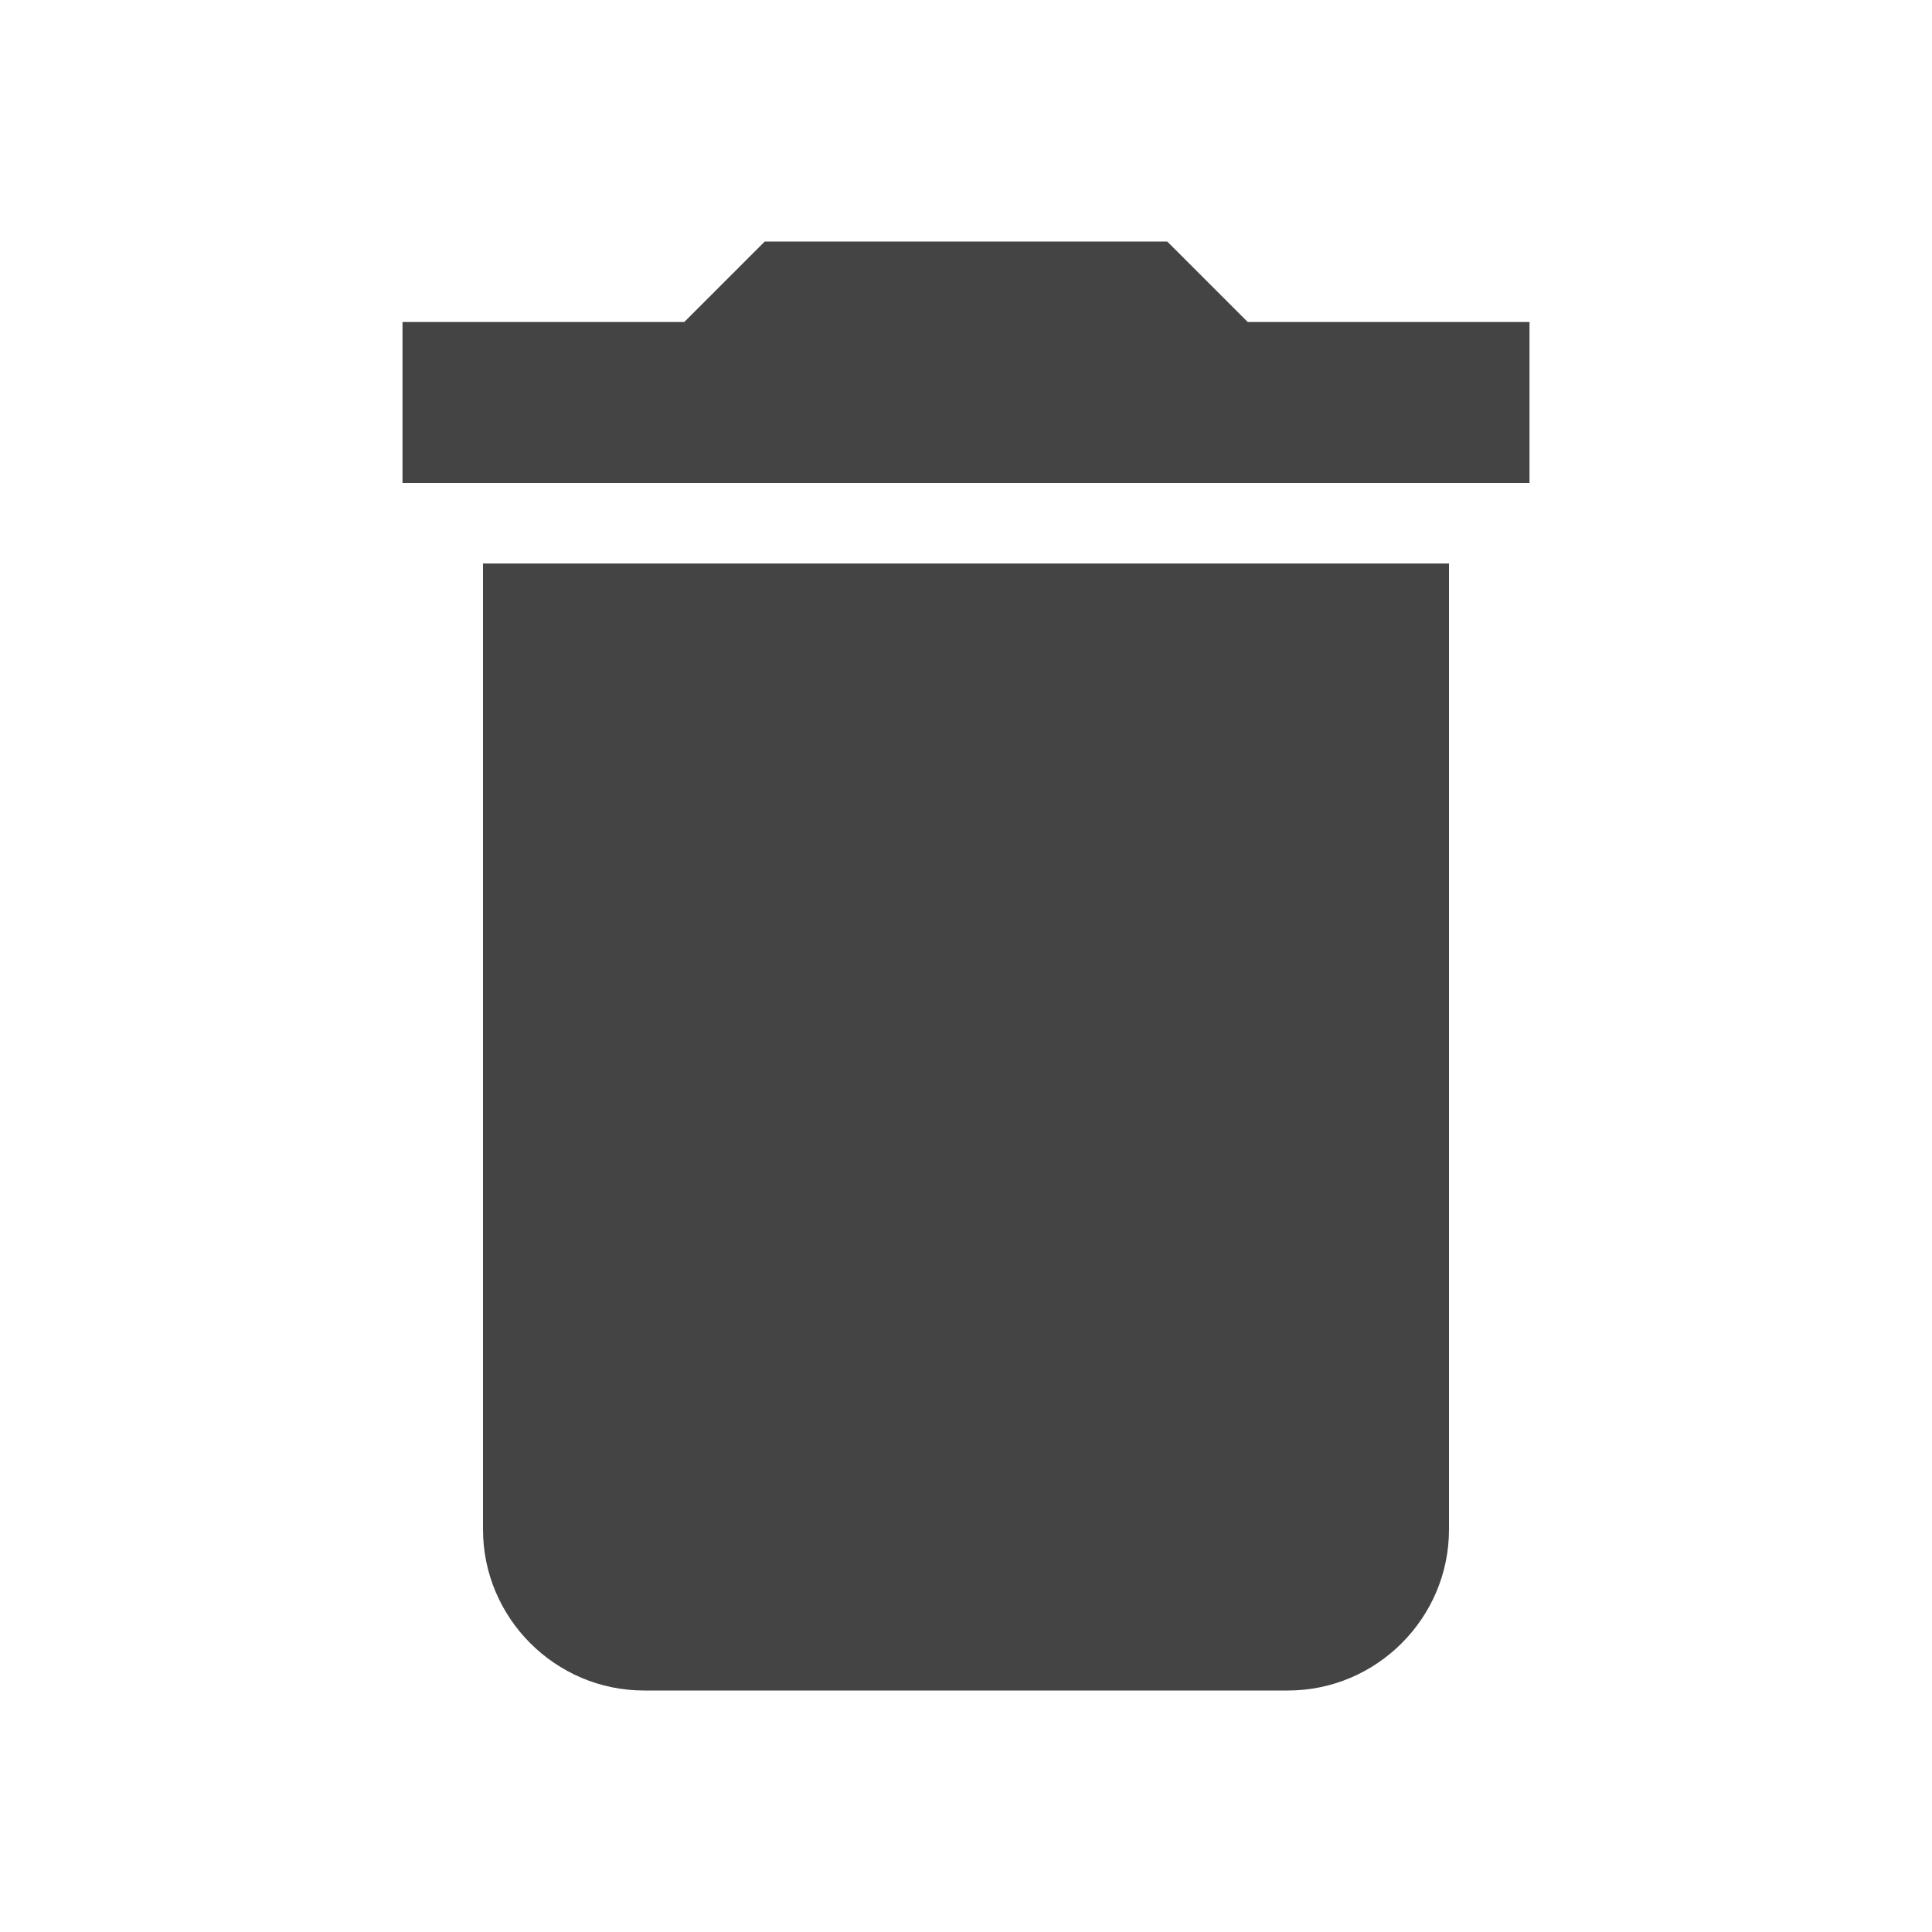
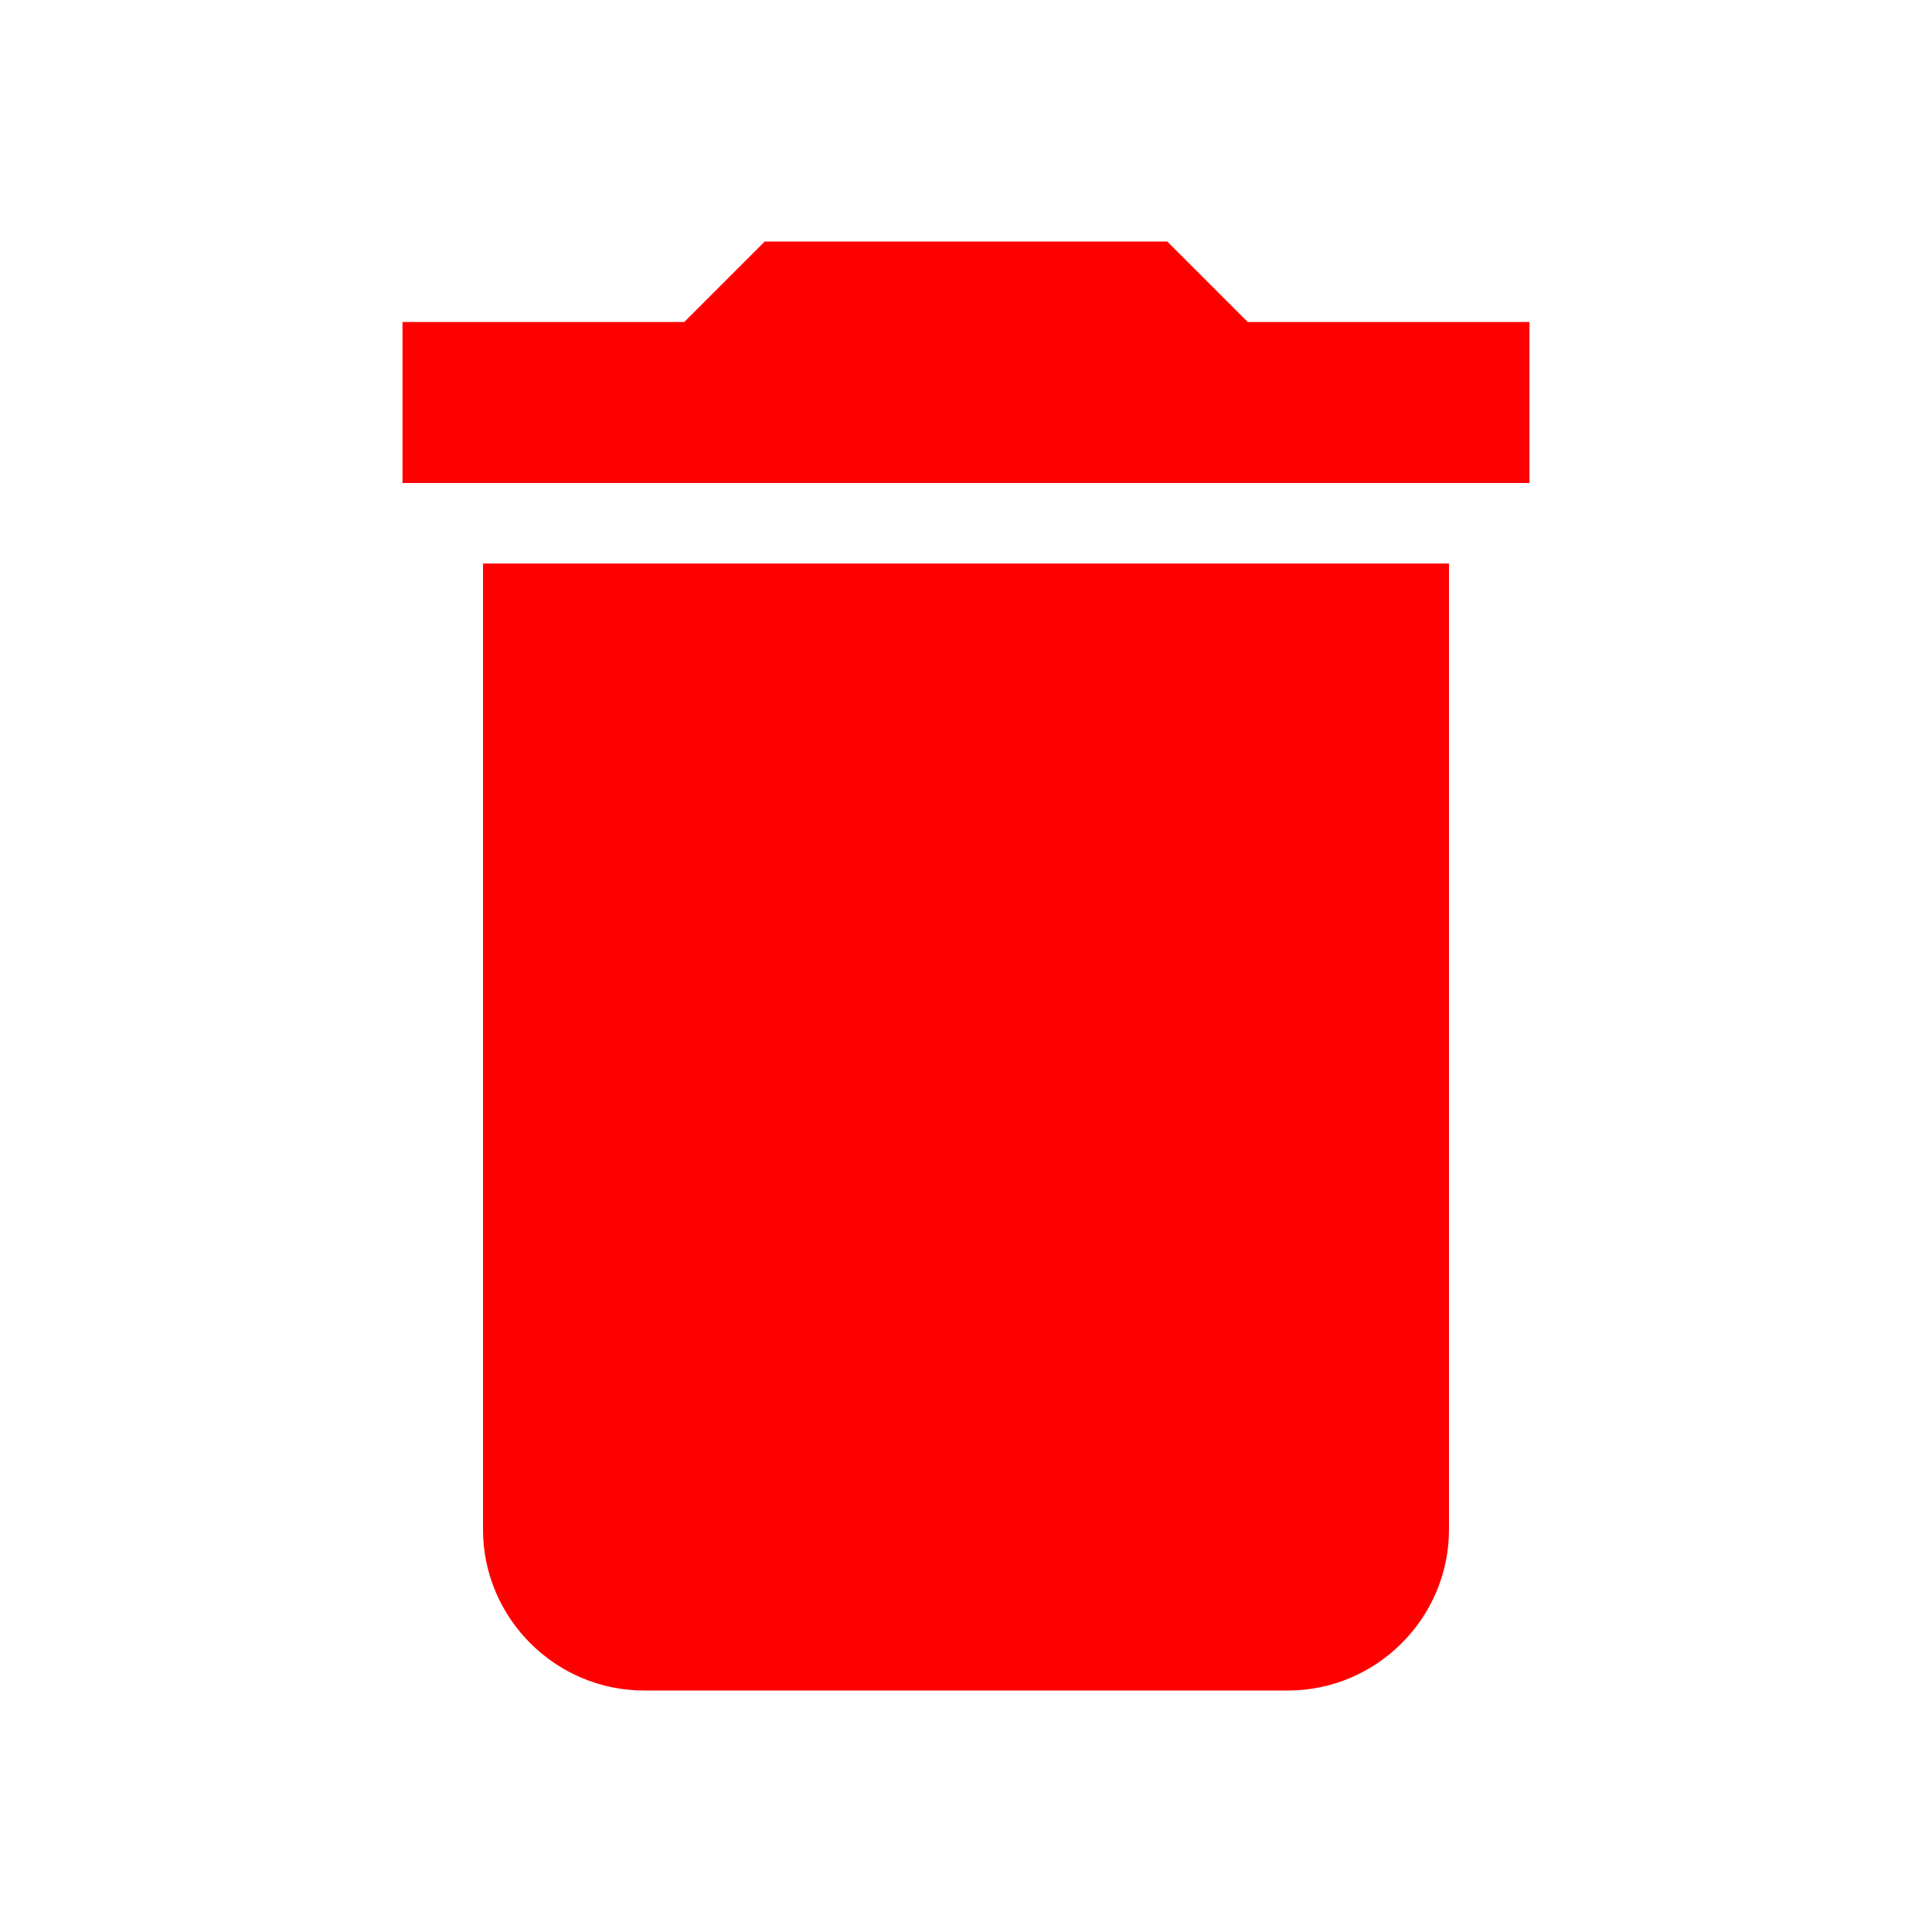
<svg xmlns="http://www.w3.org/2000/svg" width="24px" height="24px" viewBox="0 0 24 24" version="1.1">
  <g id="atoms/icons/delete" stroke="none" stroke-width="1" fill="none" fill-rule="evenodd">
-     <path d="M6,19 C6,20.1 6.9,21 8,21 L16,21 C17.1,21 18,20.1 18,19 L18,7 L6,7 L6,19 Z M19,4 L15.5,4 L14.5,3 L9.5,3 L8.5,4 L5,4 L5,6 L19,6 L19,4 Z" id="Shape" fill="#444444" fill-rule="nonzero" />
+     <path d="M6,19 C6,20.1 6.9,21 8,21 L16,21 C17.1,21 18,20.1 18,19 L18,7 L6,7 L6,19 Z M19,4 L15.5,4 L14.5,3 L9.5,3 L8.5,4 L5,4 L5,6 L19,6 L19,4 Z" id="Shape" fill="red" fill-rule="nonzero" />
  </g>
</svg>
